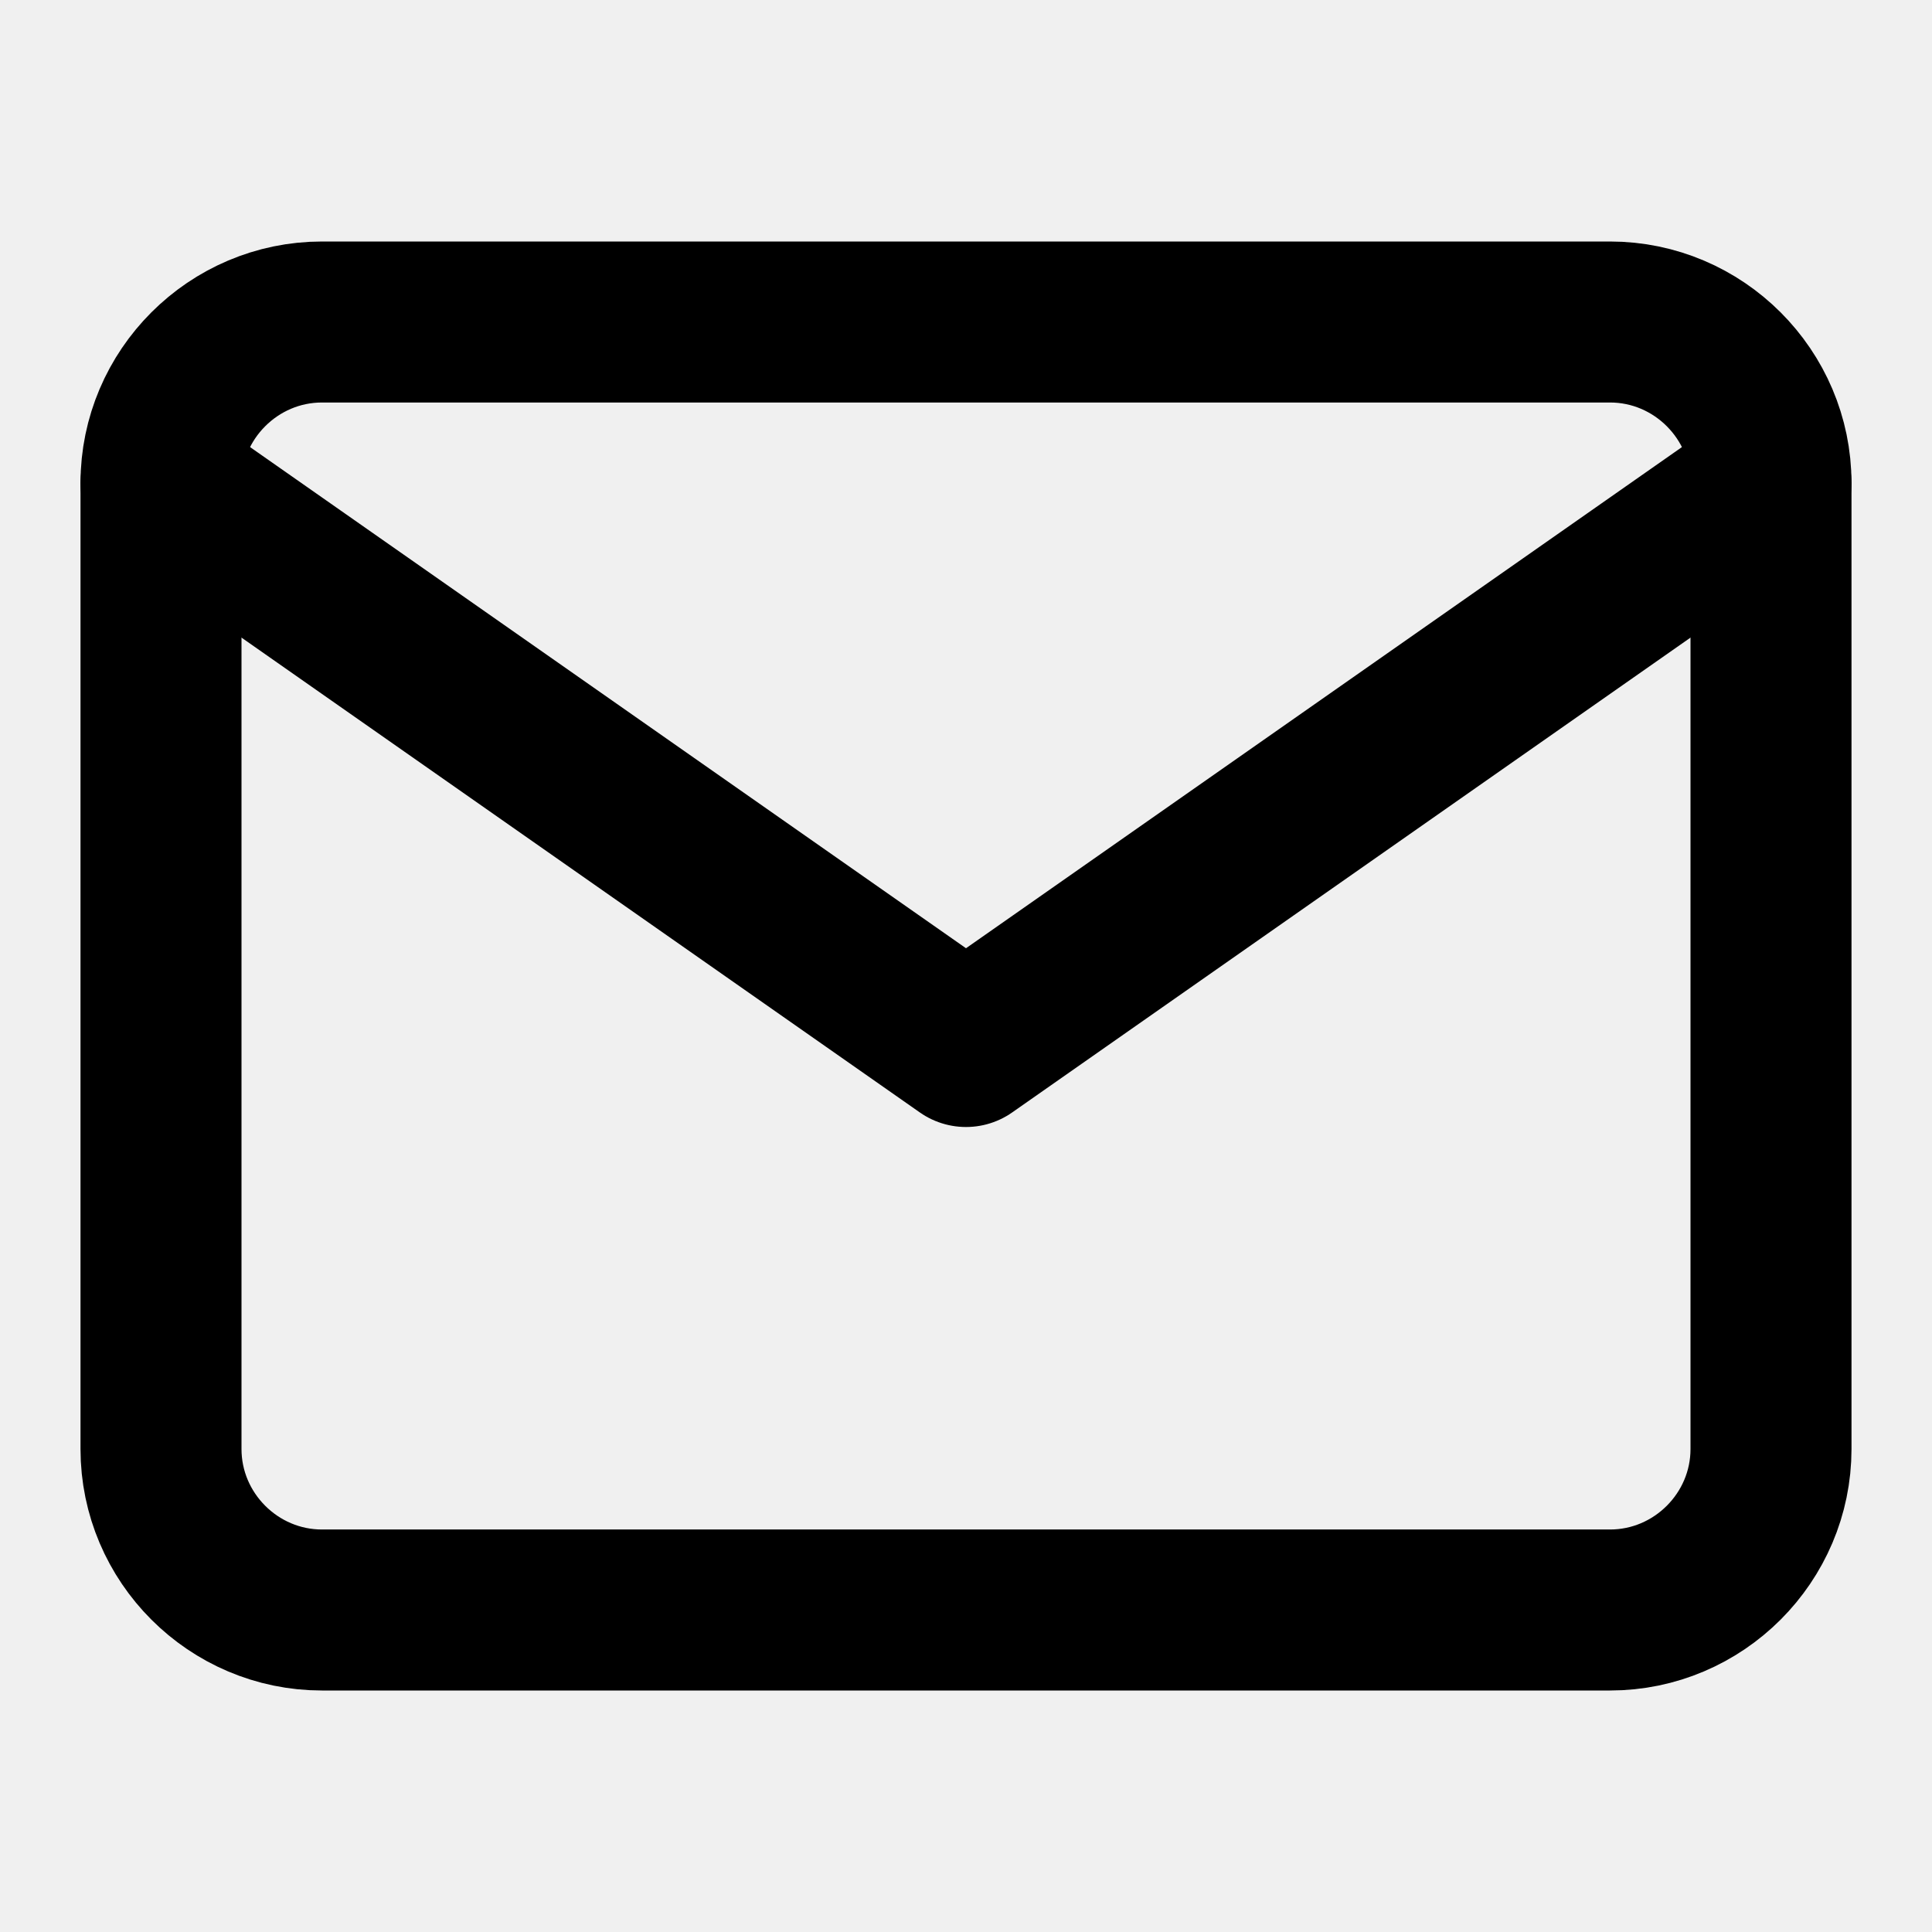
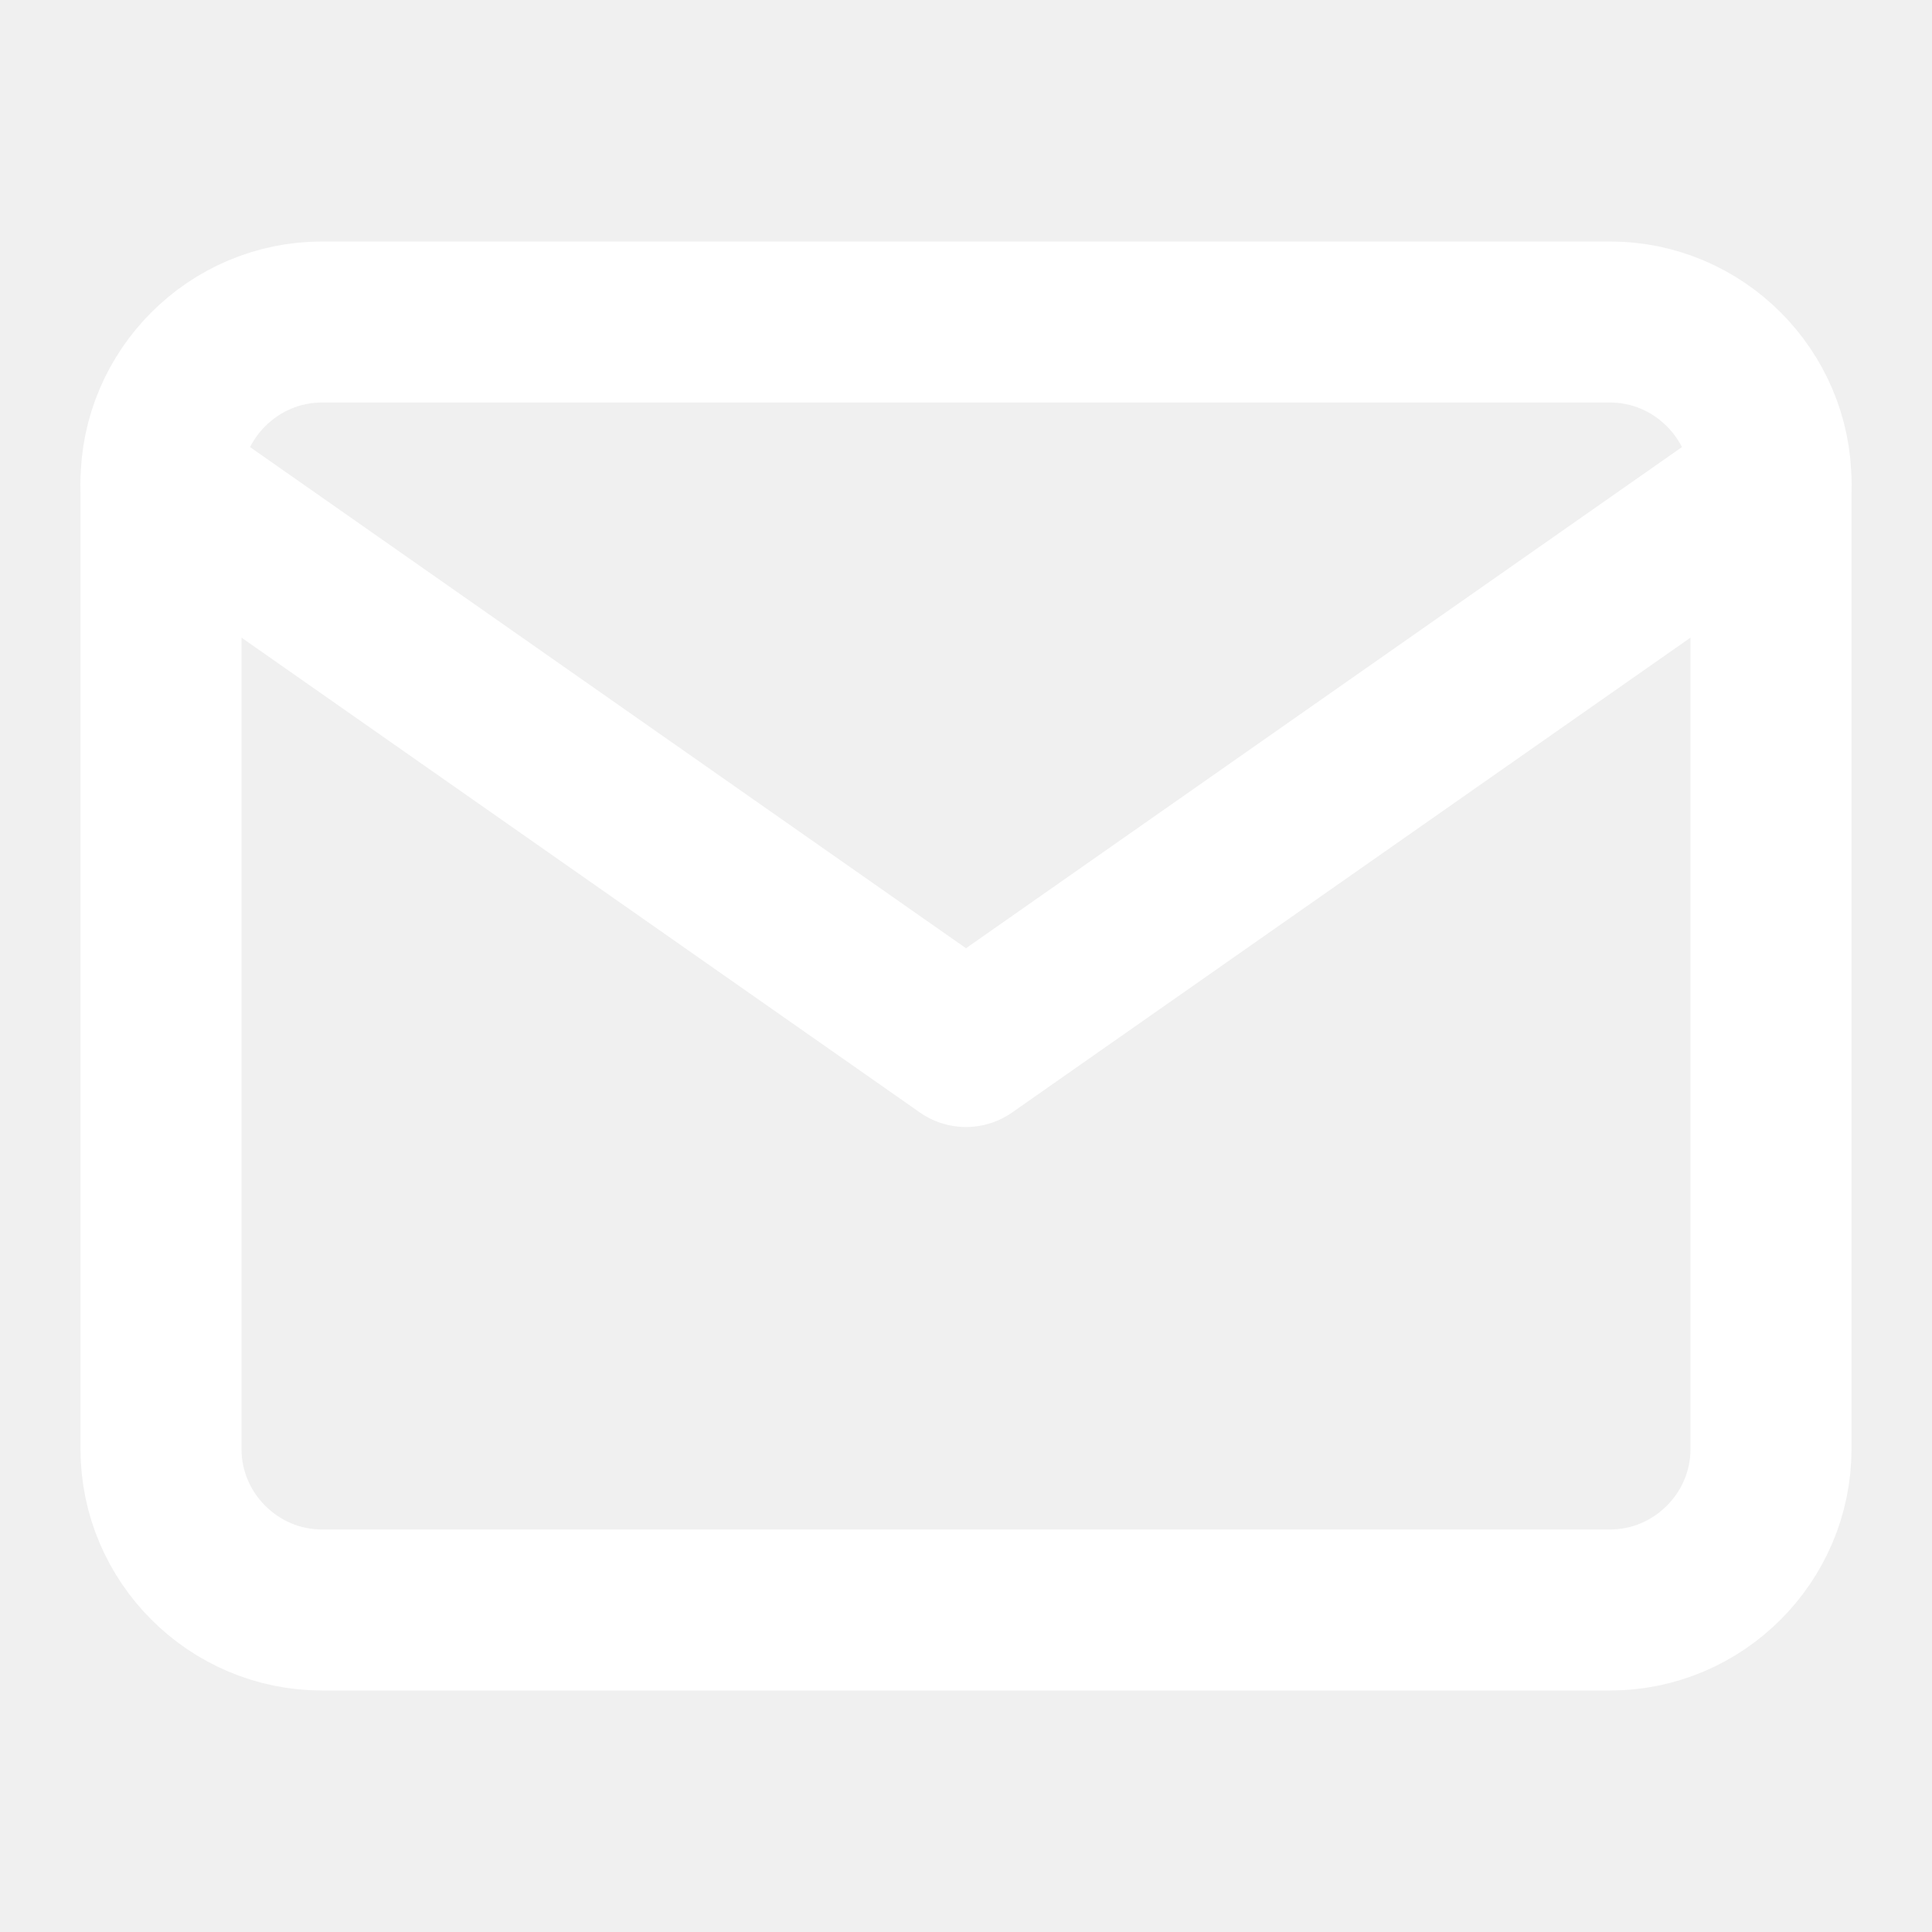
- <svg xmlns="http://www.w3.org/2000/svg" width="24" height="24" viewBox="0 0 24 24" fill="none" stroke="currentColor" stroke-width="2" stroke-linecap="round" stroke-linejoin="round" class="feather feather-mail">
+ <svg xmlns="http://www.w3.org/2000/svg" width="24" height="24" viewBox="0 0 24 24" fill="none" stroke="#fff" stroke-width="2" stroke-linecap="round" stroke-linejoin="round" class="feather feather-mail">
  <path d="M4 4h16c1.1 0 2 .9 2 2v12c0 1.1-.9 2-2 2H4c-1.1 0-2-.9-2-2V6c0-1.1.9-2 2-2z" />
  <polyline points="22,6 12,13 2,6" />
</svg>
